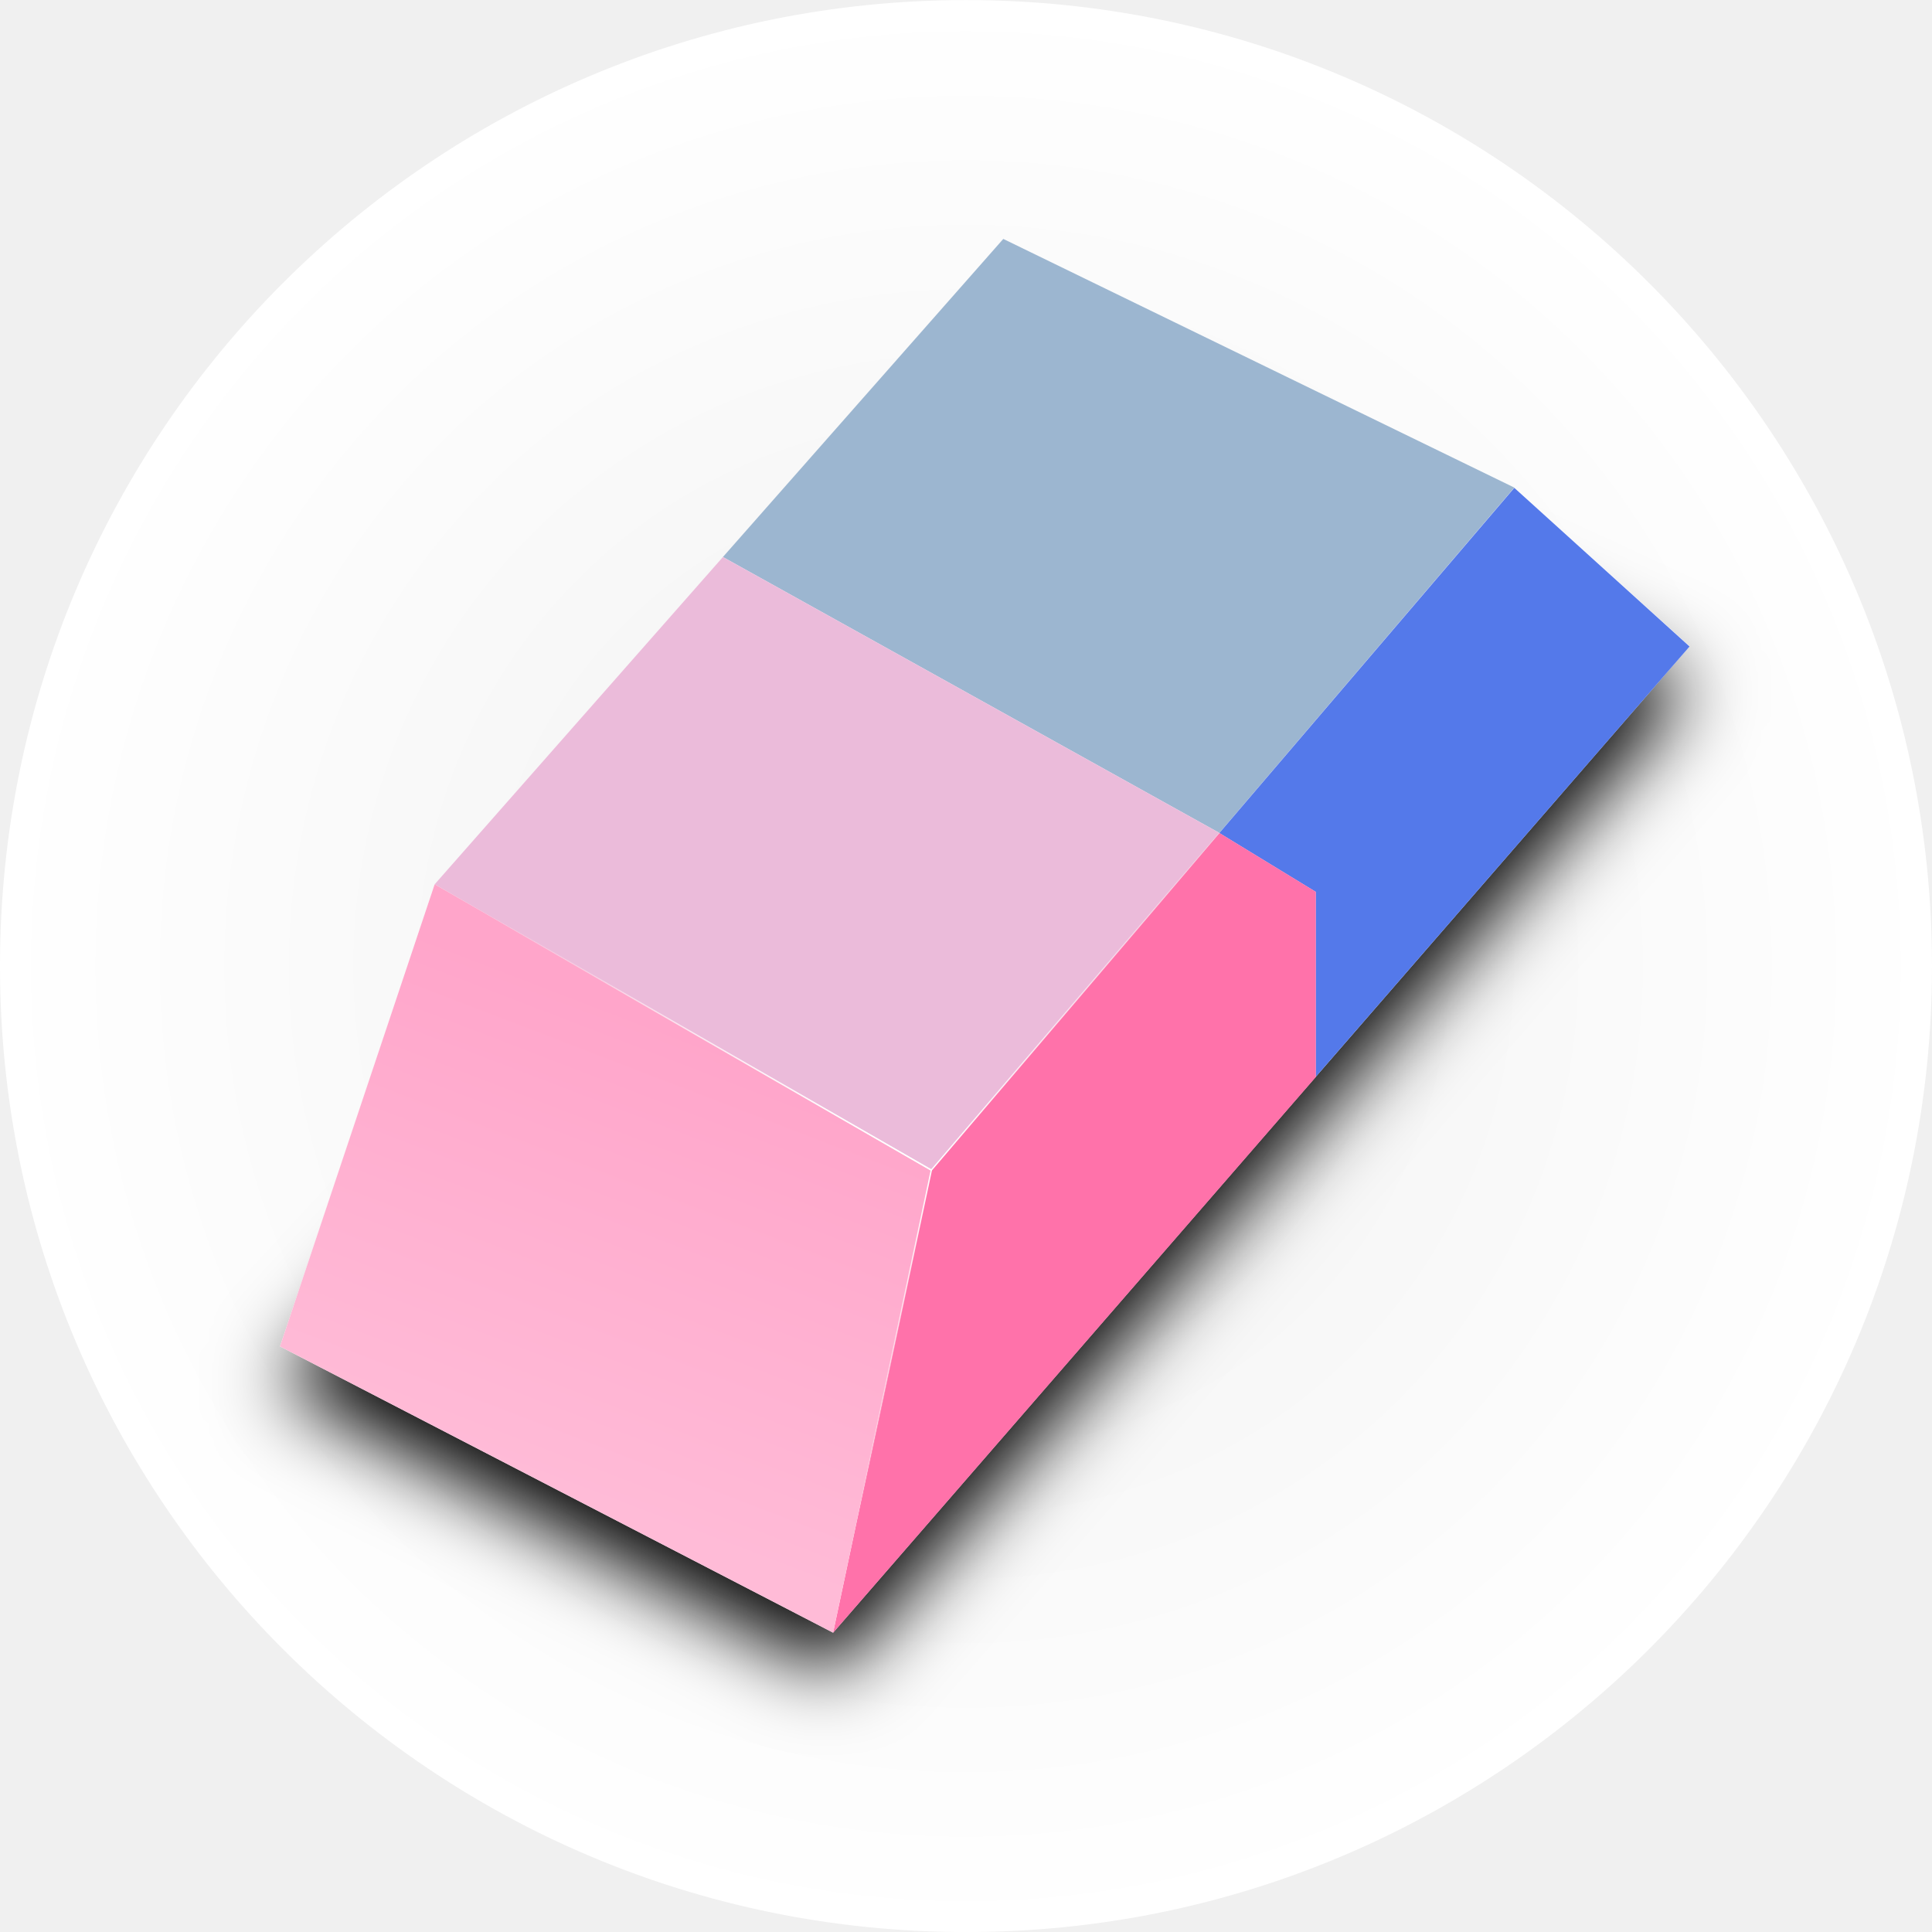
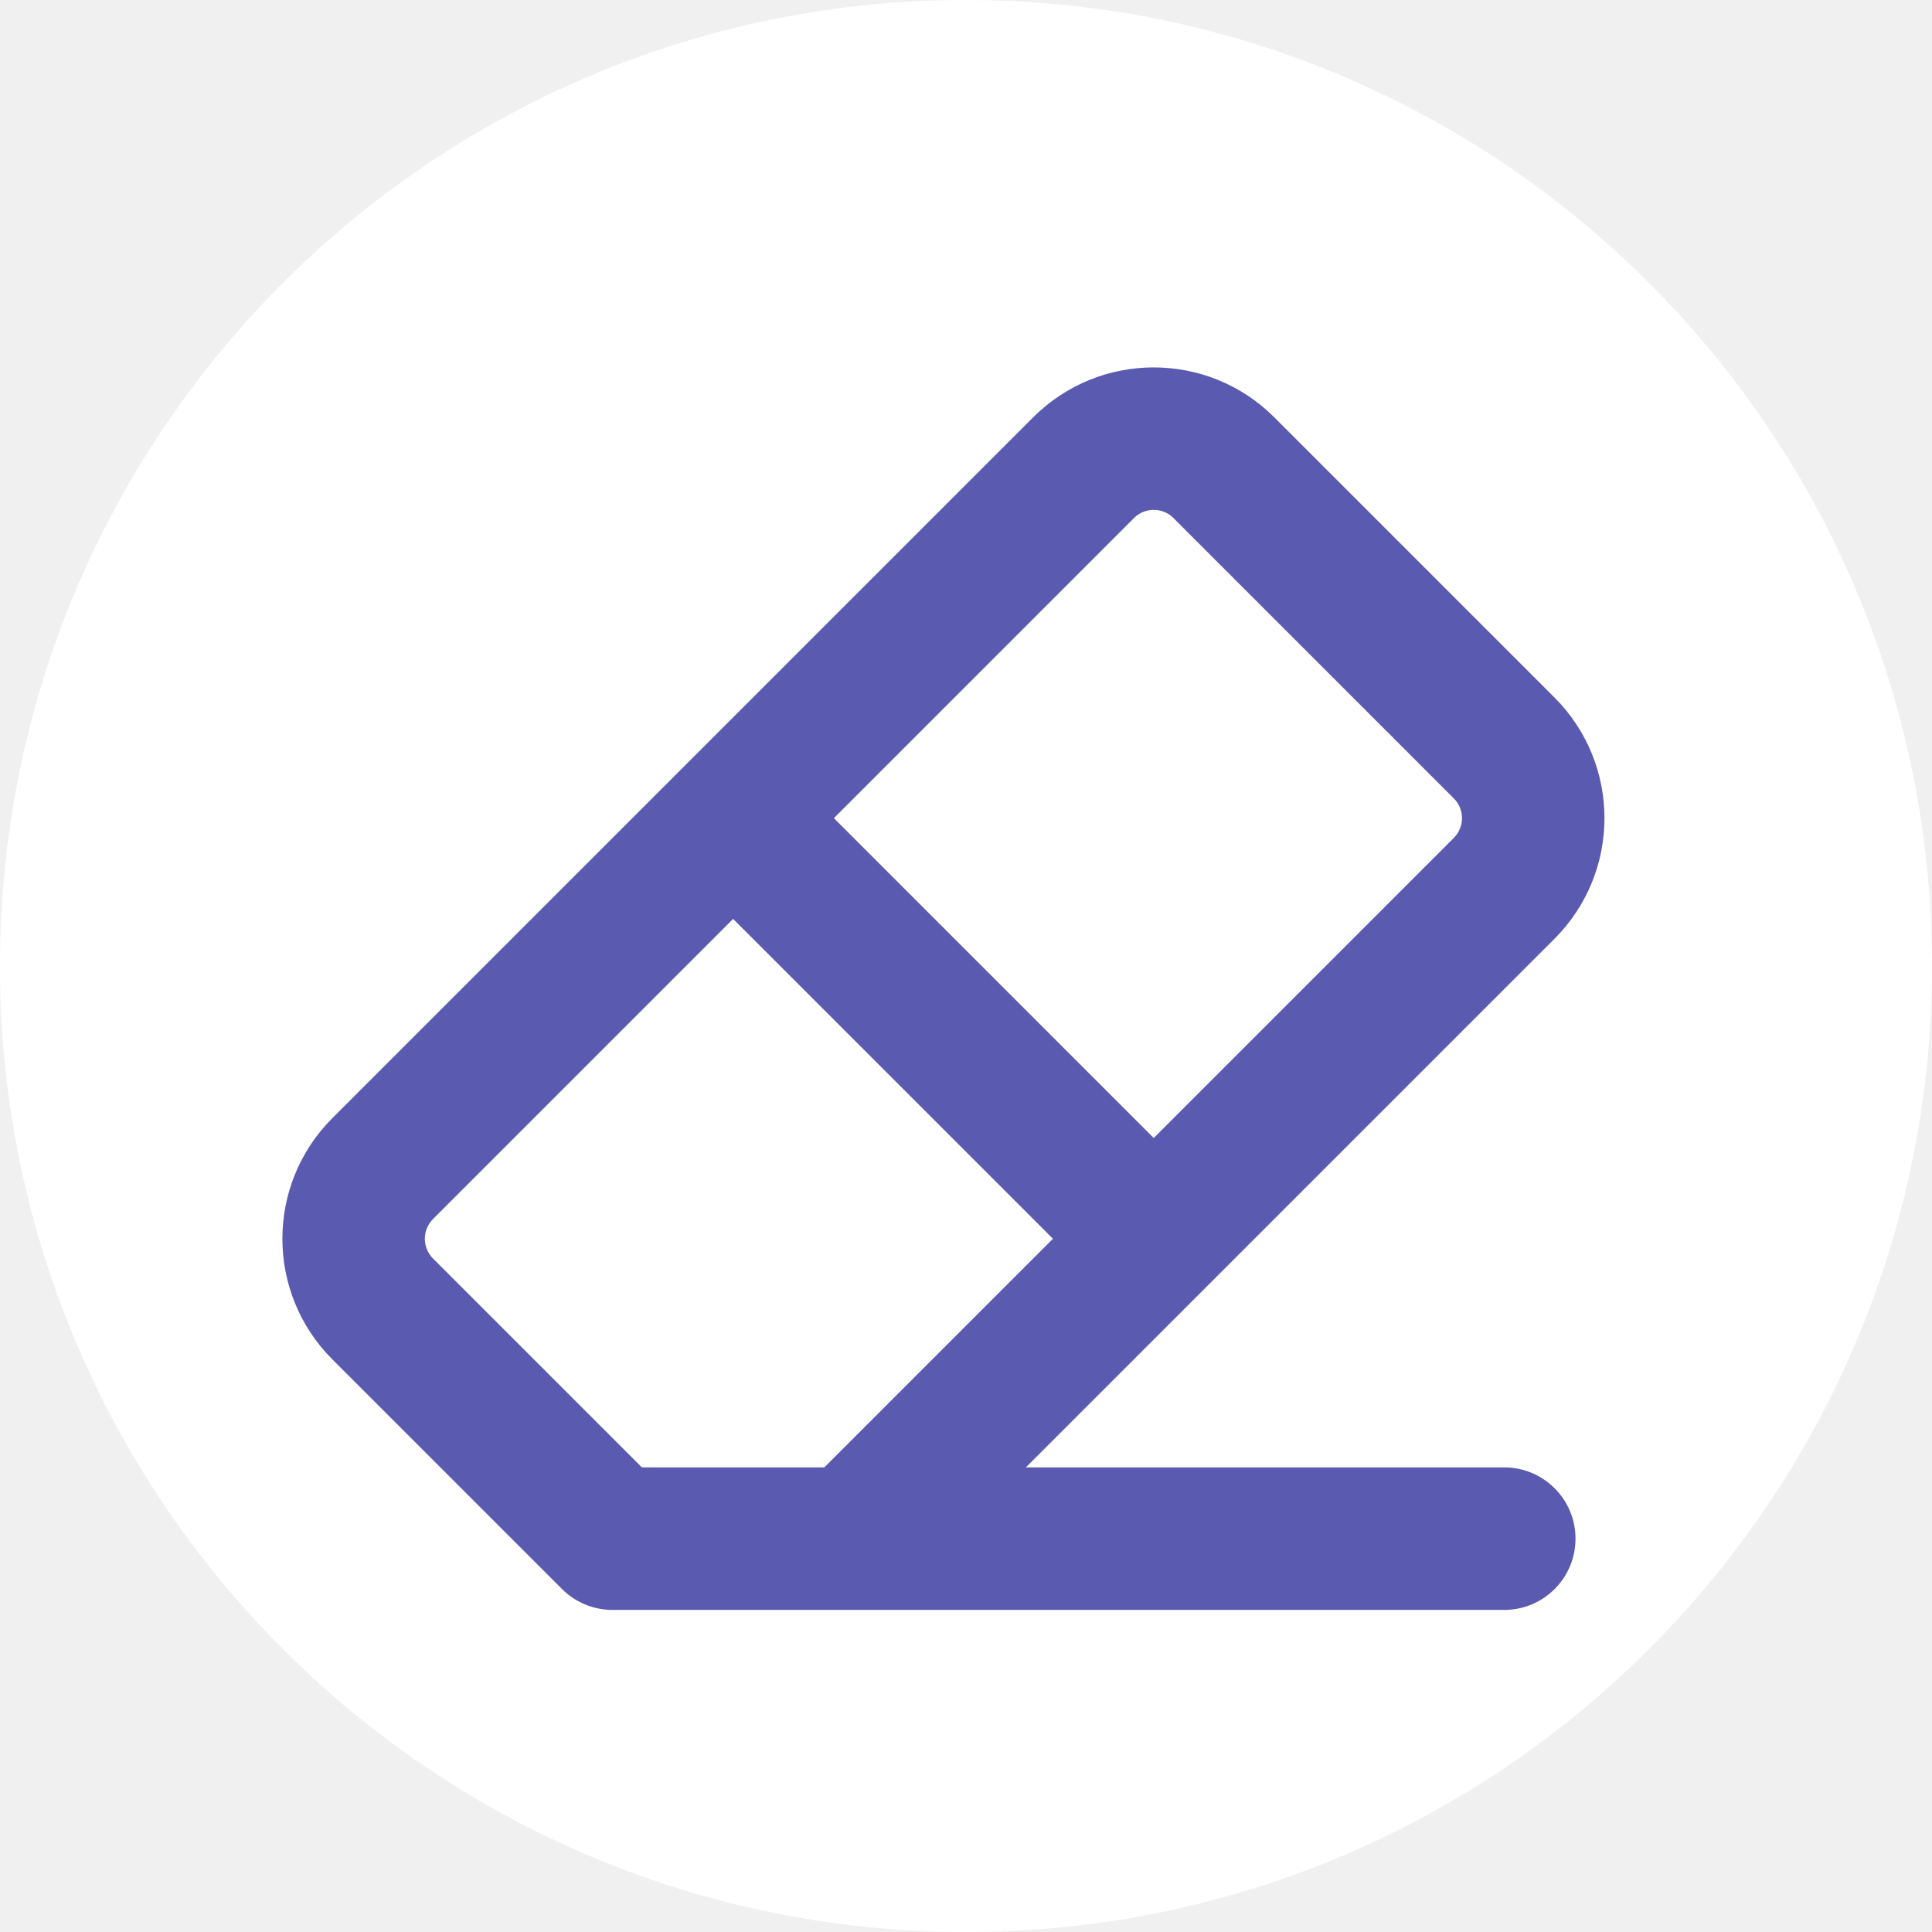
- <svg xmlns="http://www.w3.org/2000/svg" xmlns:xlink="http://www.w3.org/1999/xlink" width="42" height="42" viewBox="0 0 42 42" version="1.1" id="svg38508">
-   <defs id="defs38505">
-     <radialGradient xlink:href="#linearGradient39514" id="radialGradient39516" cx="160.256" cy="201.691" fx="160.256" fy="201.691" r="7.276" gradientUnits="userSpaceOnUse" gradientTransform="translate(-96.41675,-150.104)" />
-     <linearGradient id="linearGradient39514">
-       <stop style="stop-color:#ffffff;stop-opacity:0" offset="0" id="stop39510" />
-       <stop style="stop-color:#ffffff;stop-opacity:1" offset="1" id="stop39512" />
-     </linearGradient>
-     <filter style="color-interpolation-filters:sRGB" id="filter37990-9-5" x="-0.068" y="-0.078" width="1.136" height="1.187">
-       <feGaussianBlur stdDeviation="0.3" id="feGaussianBlur37992-3-6" />
-       <feOffset dx="0" dy="0.3" id="feOffset37994-2-2" />
-     </filter>
-     <linearGradient xlink:href="#linearGradient20969" id="linearGradient20971-0" x1="60.663" y1="55.481" x2="61.939" y2="52.16" gradientUnits="userSpaceOnUse" />
-     <linearGradient id="linearGradient20969">
-       <stop style="stop-color:#ffbbd7;stop-opacity:1" offset="0" id="stop20965" />
-       <stop style="stop-color:#ffa5ca;stop-opacity:1" offset="1" id="stop20967" />
-     </linearGradient>
-     <linearGradient xlink:href="#linearGradient36002" id="linearGradient36004-1" x1="63.578" y1="53.124" x2="63.121" y2="51.13" gradientUnits="userSpaceOnUse" />
-     <linearGradient id="linearGradient36002">
-       <stop style="stop-color:#ffffff;stop-opacity:1" offset="0" id="stop35998" />
-       <stop style="stop-color:#ffffff;stop-opacity:0" offset="1" id="stop36000" />
-     </linearGradient>
-     <linearGradient xlink:href="#linearGradient36002" id="linearGradient37039-5" x1="63.578" y1="53.124" x2="61.989" y2="54.097" gradientUnits="userSpaceOnUse" />
+ <svg xmlns="http://www.w3.org/2000/svg" width="800px" height="800px" viewBox="0 0 24 24" fill="none" version="1.1" id="svg1" xml:space="preserve">
+   <defs id="defs1">
+     <style id="style1-7">.cls-1{fill:none;stroke:#020202;stroke-miterlimit:10;stroke-width:1.91px;}</style>
  </defs>
-   <g id="layer1" transform="translate(-152.8475,-194.2822)">
-     <g id="g38085-5" transform="matrix(2.886185,0,0,2.886185,-10.40385,66.39388)">
-       <circle style="fill:url(#radialGradient39516);fill-opacity:1;stroke-width:0.016;stroke-linecap:round;stroke-linejoin:round" id="path38960" cx="63.839" cy="51.587" r="7.276" />
-       <path style="fill:#000000;fill-opacity:1;stroke:none;stroke-width:0.265px;stroke-linecap:butt;stroke-linejoin:miter;stroke-opacity:1;filter:url(#filter37990-9-5)" d="m 65.277,47.321 -6.605,7.131 4.166,2.157 6.452,-7.43 z" id="path37440-8" />
-       <path style="fill:#ffffff;fill-opacity:1;stroke:none;stroke-width:0.265px;stroke-linecap:butt;stroke-linejoin:miter;stroke-opacity:1" d="m 58.672,54.452 1.165,-3.481 4.284,-4.861 3.849,1.873 1.32,1.195 -6.452,7.43 z" id="path34216-4" />
-       <path style="fill:#9cb6d0;fill-opacity:1;stroke:none;stroke-width:0.265;stroke-linecap:butt;stroke-linejoin:miter;stroke-miterlimit:4;stroke-dasharray:none;stroke-opacity:1" d="m 65.747,50.584 -3.739,-2.078 2.112,-2.396 3.849,1.873 z" id="path1239-0" />
-       <path style="fill:#ebbbda;fill-opacity:1;stroke:none;stroke-width:0.265;stroke-linecap:butt;stroke-linejoin:miter;stroke-miterlimit:4;stroke-dasharray:none;stroke-opacity:1" d="m 59.837,50.971 2.171,-2.465 3.739,2.078 -2.17,2.54 z" id="path6674-2" />
-       <path style="fill:#5479ea;fill-opacity:1;stroke:none;stroke-width:0.265px;stroke-linecap:butt;stroke-linejoin:miter;stroke-opacity:1" d="M 66.473,52.422 V 51.028 l -0.726,-0.443 2.222,-2.6 1.32,1.195 z" id="path12589-9" />
-       <path style="fill:#ff72aa;fill-opacity:1;stroke:none;stroke-width:0.265px;stroke-linecap:butt;stroke-linejoin:miter;stroke-opacity:1" d="m 62.838,56.609 0.74,-3.484 2.17,-2.54 0.726,0.443 v 1.395 z" id="path16086-6" />
-       <path style="fill:url(#linearGradient20971-0);fill-opacity:1;stroke:none;stroke-width:0.265px;stroke-linecap:butt;stroke-linejoin:miter;stroke-opacity:1" d="m 58.672,54.452 1.165,-3.481 3.741,2.153 -0.74,3.484 z" id="path20897-4" />
-       <path style="fill:none;stroke:url(#linearGradient36004-1);stroke-width:0.01;stroke-linecap:round;stroke-linejoin:round;stroke-miterlimit:4;stroke-dasharray:none;stroke-opacity:1" d="m 63.578,53.124 -3.741,-2.153 2.171,-2.465 3.739,2.078 z" id="path35930-9" />
-       <path style="fill:none;stroke:url(#linearGradient37039-5);stroke-width:0.01;stroke-linecap:round;stroke-linejoin:round;stroke-miterlimit:4;stroke-dasharray:none;stroke-opacity:1" d="m 58.672,54.452 1.165,-3.481 3.741,2.153 -0.74,3.484 z" id="path36965-3" />
-     </g>
+   <g id="SVGRepo_bgCarrier" stroke-width="0" />
+   <g id="SVGRepo_tracerCarrier" stroke-linecap="round" stroke-linejoin="round" />
+   <circle style="fill:#ffffff;stroke-width:0.032;fill-opacity:1" id="path2" cx="11.931" cy="12.068" transform="rotate(-0.3263356)" r="12" />
+   <style type="text/css" id="style1">
+ 
+ 	.st0{fill:#000000;}
+ 
+ </style>
+   <g style="fill:#5a5ab0;stroke:#ffffff;stroke-opacity:1;fill-opacity:1" id="g1" transform="matrix(0.0769714,0,0,0.0769714,2.060377,2.500773)">
+     <path d="m 216.001,203.833 h -76 l 27.91,-27.91 0.007,-0.006 0.006,-0.007 56.563,-56.562 a 28.033,28.033 0 0 0 -0.001,-39.598 l -45.255,-45.255 a 28.033,28.033 0 0 0 -39.598,0 l -56.559,56.559 -0.01,0.009 -0.009,0.01 -56.559,56.559 a 28.032,28.032 0 0 0 0,39.598 L 63.585,224.318 a 12.003,12.003 0 0 0 8.485,3.515 H 216.001 a 12,12 0 0 0 0,-24 z M 156.604,51.466 a 4.002,4.002 0 0 1 5.656,0 l 45.255,45.255 a 4.005,4.005 0 0 1 0,5.657 l -48.083,48.083 L 108.521,99.549 Z M 106.06,203.833 H 77.041 L 43.467,170.26 a 4.004,4.004 0 0 1 0,-5.656 L 91.55,116.52 l 50.911,50.911 z" id="path1-2" style="stroke:#ffffff;stroke-opacity:1;fill:#5a5ab0;fill-opacity:1" />
  </g>
</svg>
